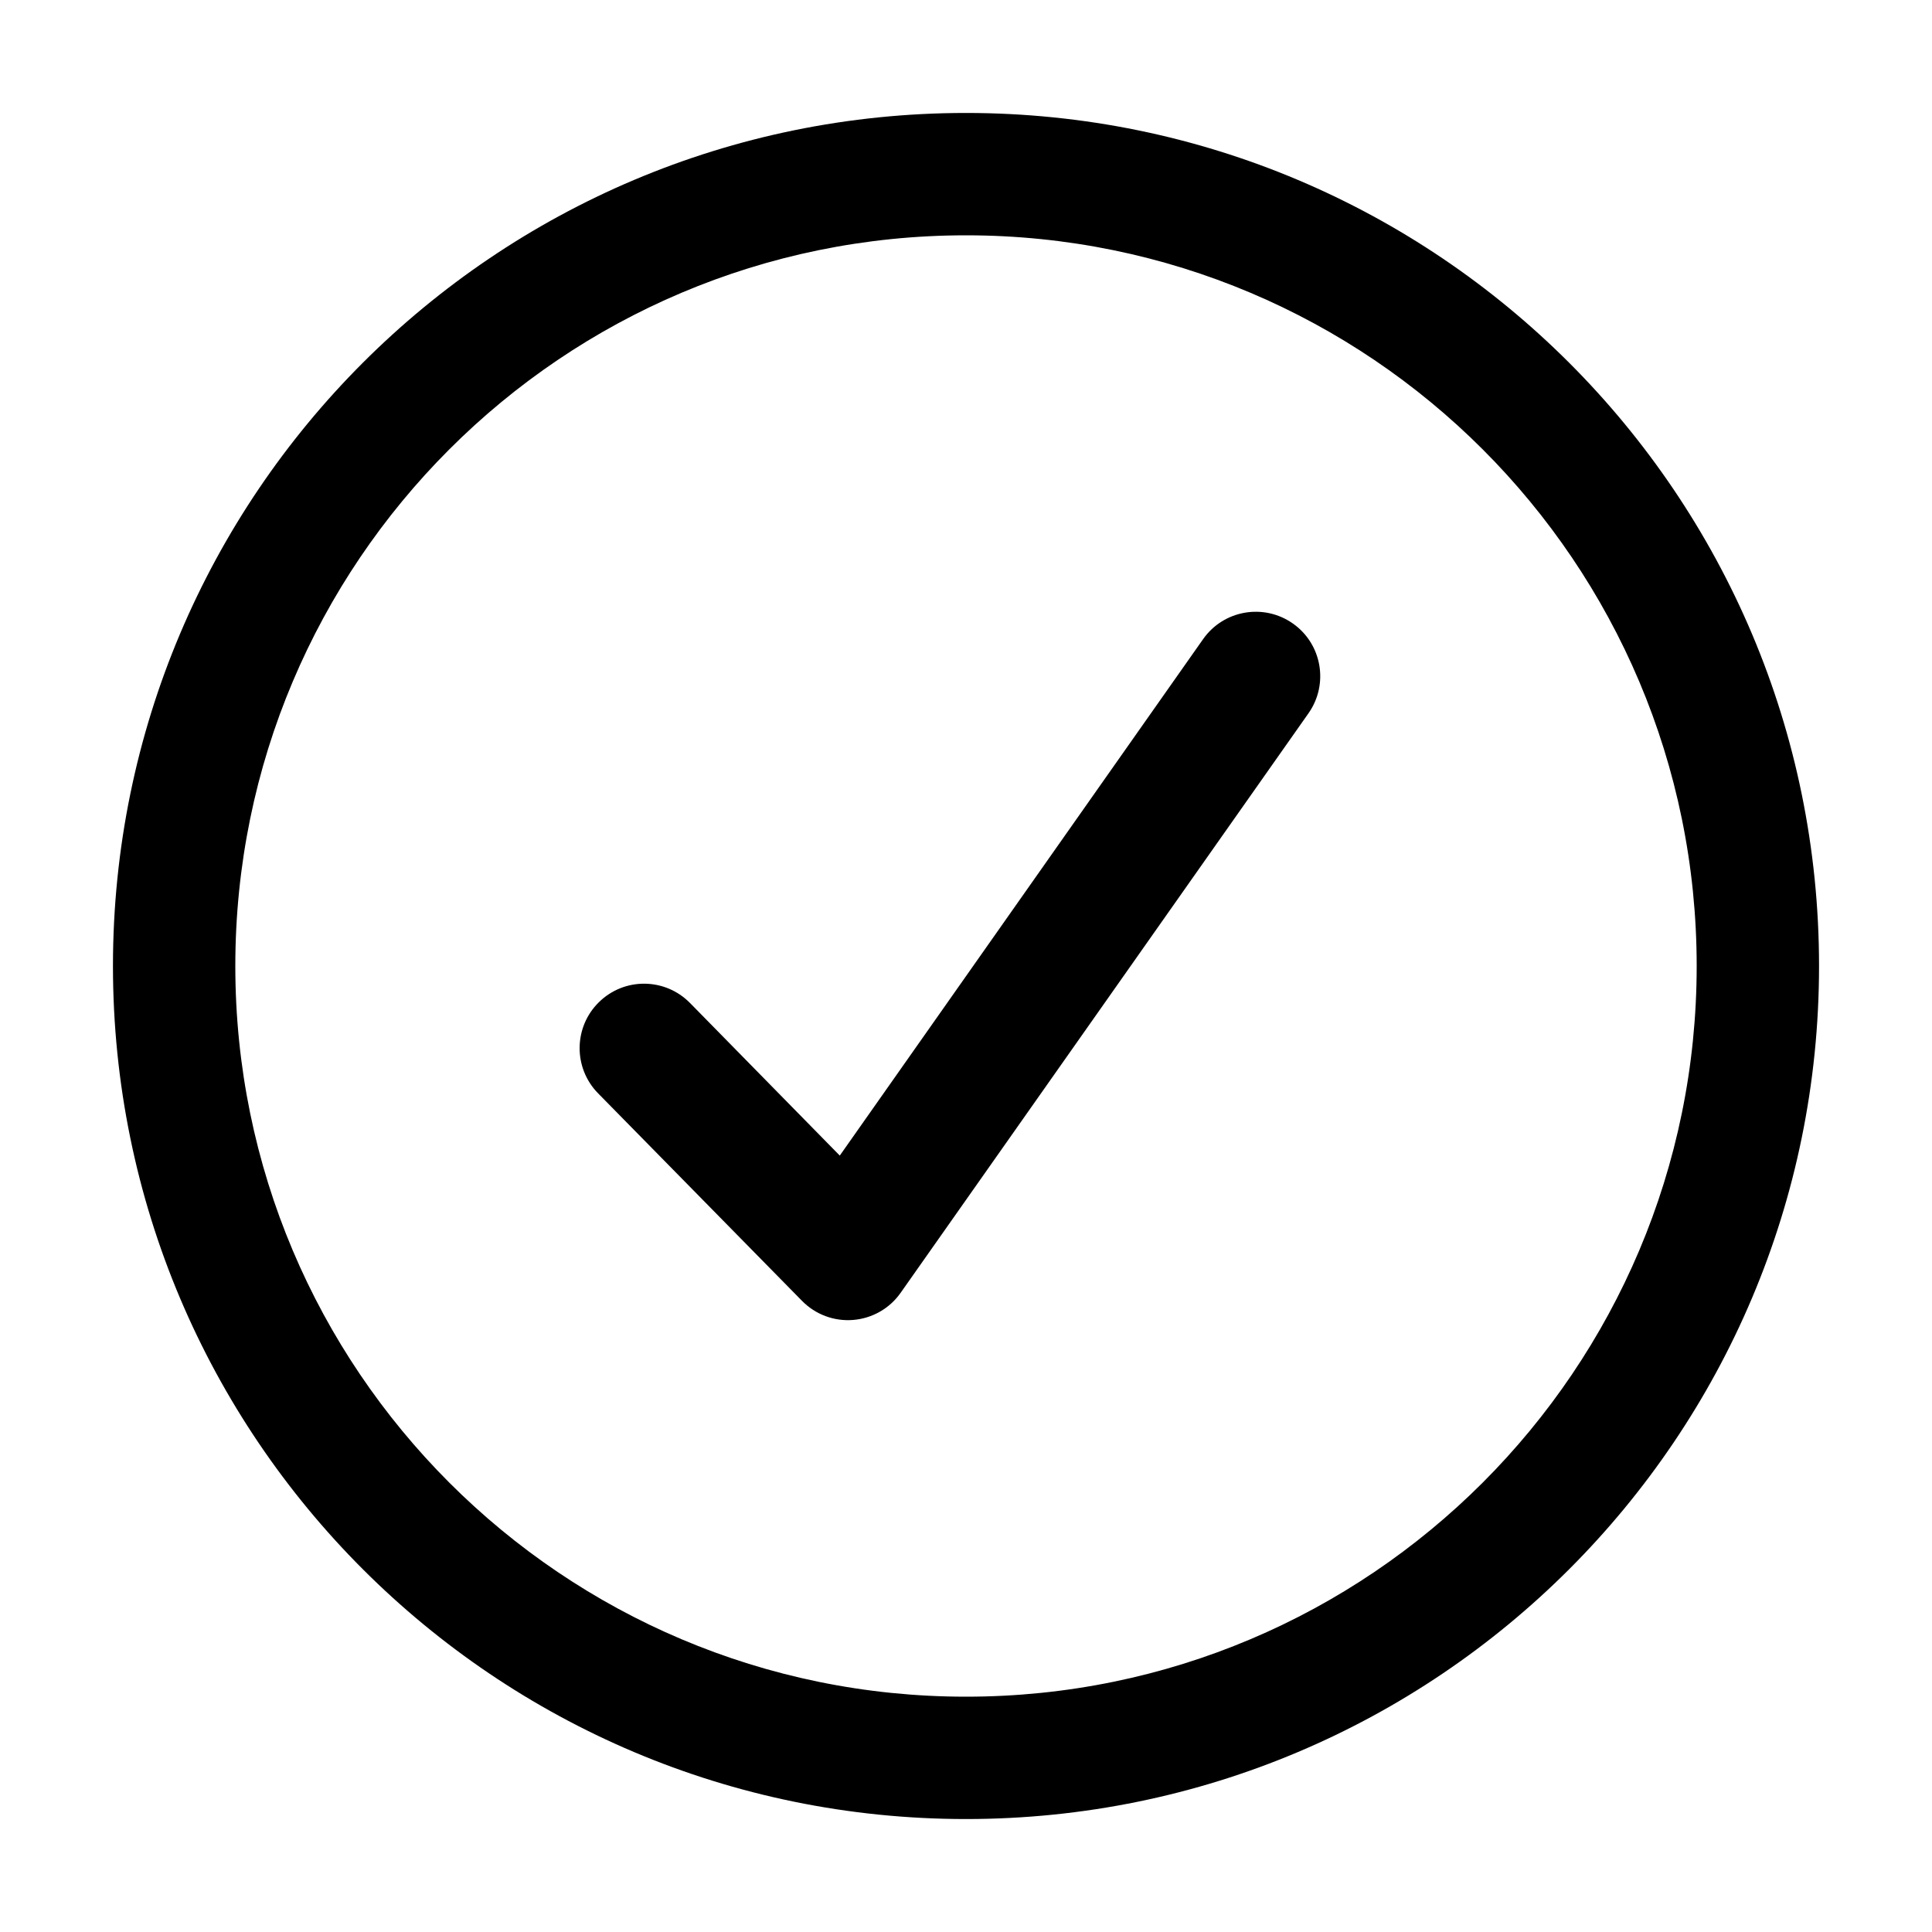
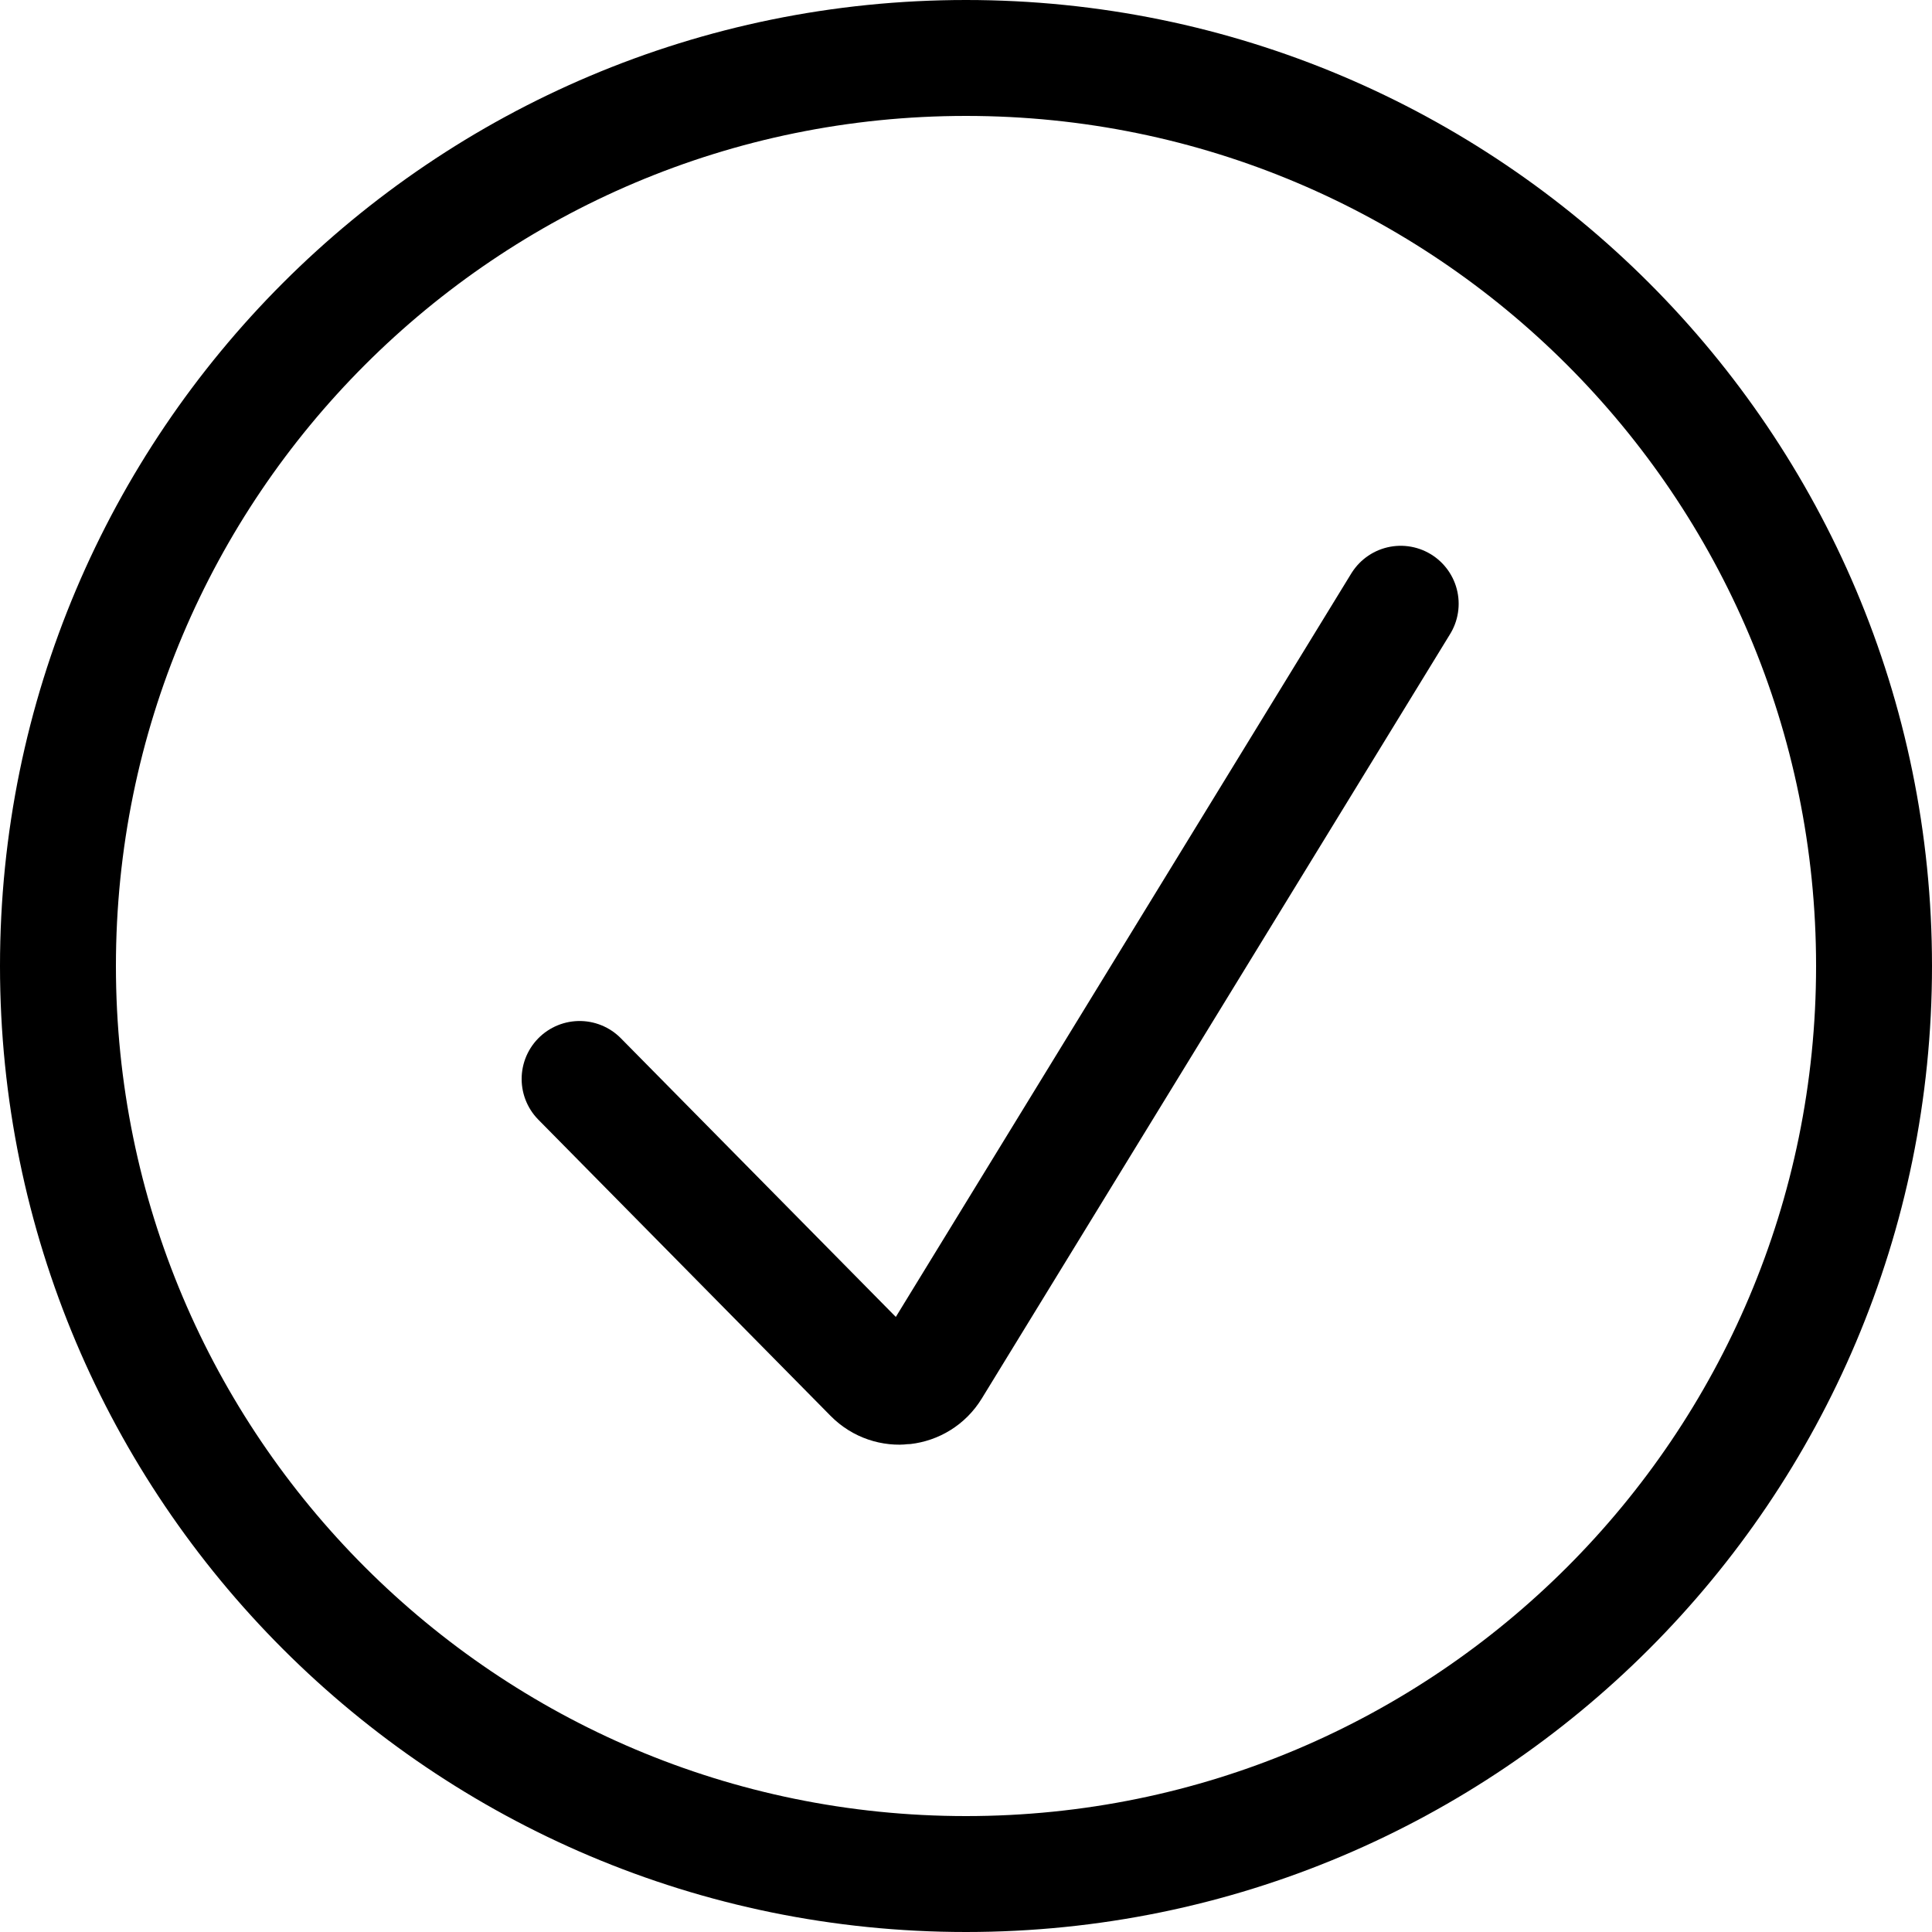
- <svg xmlns="http://www.w3.org/2000/svg" viewBox="0 0 15 15" fill="none">
-   <path d="M7.5 0.877C3.842 0.877 0.877 3.842 0.877 7.5C0.877 11.158 3.842 14.123 7.5 14.123C11.158 14.123 14.123 11.158 14.123 7.5C14.123 3.842 11.158 0.877 7.5 0.877ZM1.827 7.5C1.827 4.367 4.367 1.827 7.5 1.827C10.633 1.827 13.173 4.367 13.173 7.5C13.173 10.633 10.633 13.173 7.5 13.173C4.367 13.173 1.827 10.633 1.827 7.5ZM10.159 5.538C10.318 5.312 10.264 5 10.038 4.841C9.812 4.682 9.5 4.736 9.341 4.962L6.52 8.972L5.357 7.787C5.163 7.59 4.847 7.587 4.65 7.781C4.453 7.974 4.45 8.291 4.643 8.488L6.227 10.1C6.331 10.206 6.476 10.26 6.624 10.248C6.772 10.236 6.907 10.159 6.992 10.038L10.159 5.538Z" fill="currentColor" fill-rule="evenodd" clip-rule="evenodd" />
+ <svg xmlns="http://www.w3.org/2000/svg" viewBox="0 0 100 100" fill="none">
+   <path stroke="currentColor" stroke-linecap="round" stroke-width="6" d="M30 55.847L45.129 71.181C46.041 72.106 47.579 71.929 48.258 70.821L72.5 31.25" />
+   <circle cx="50" cy="50" r="47" stroke="currentColor" stroke-width="6" />
</svg>
